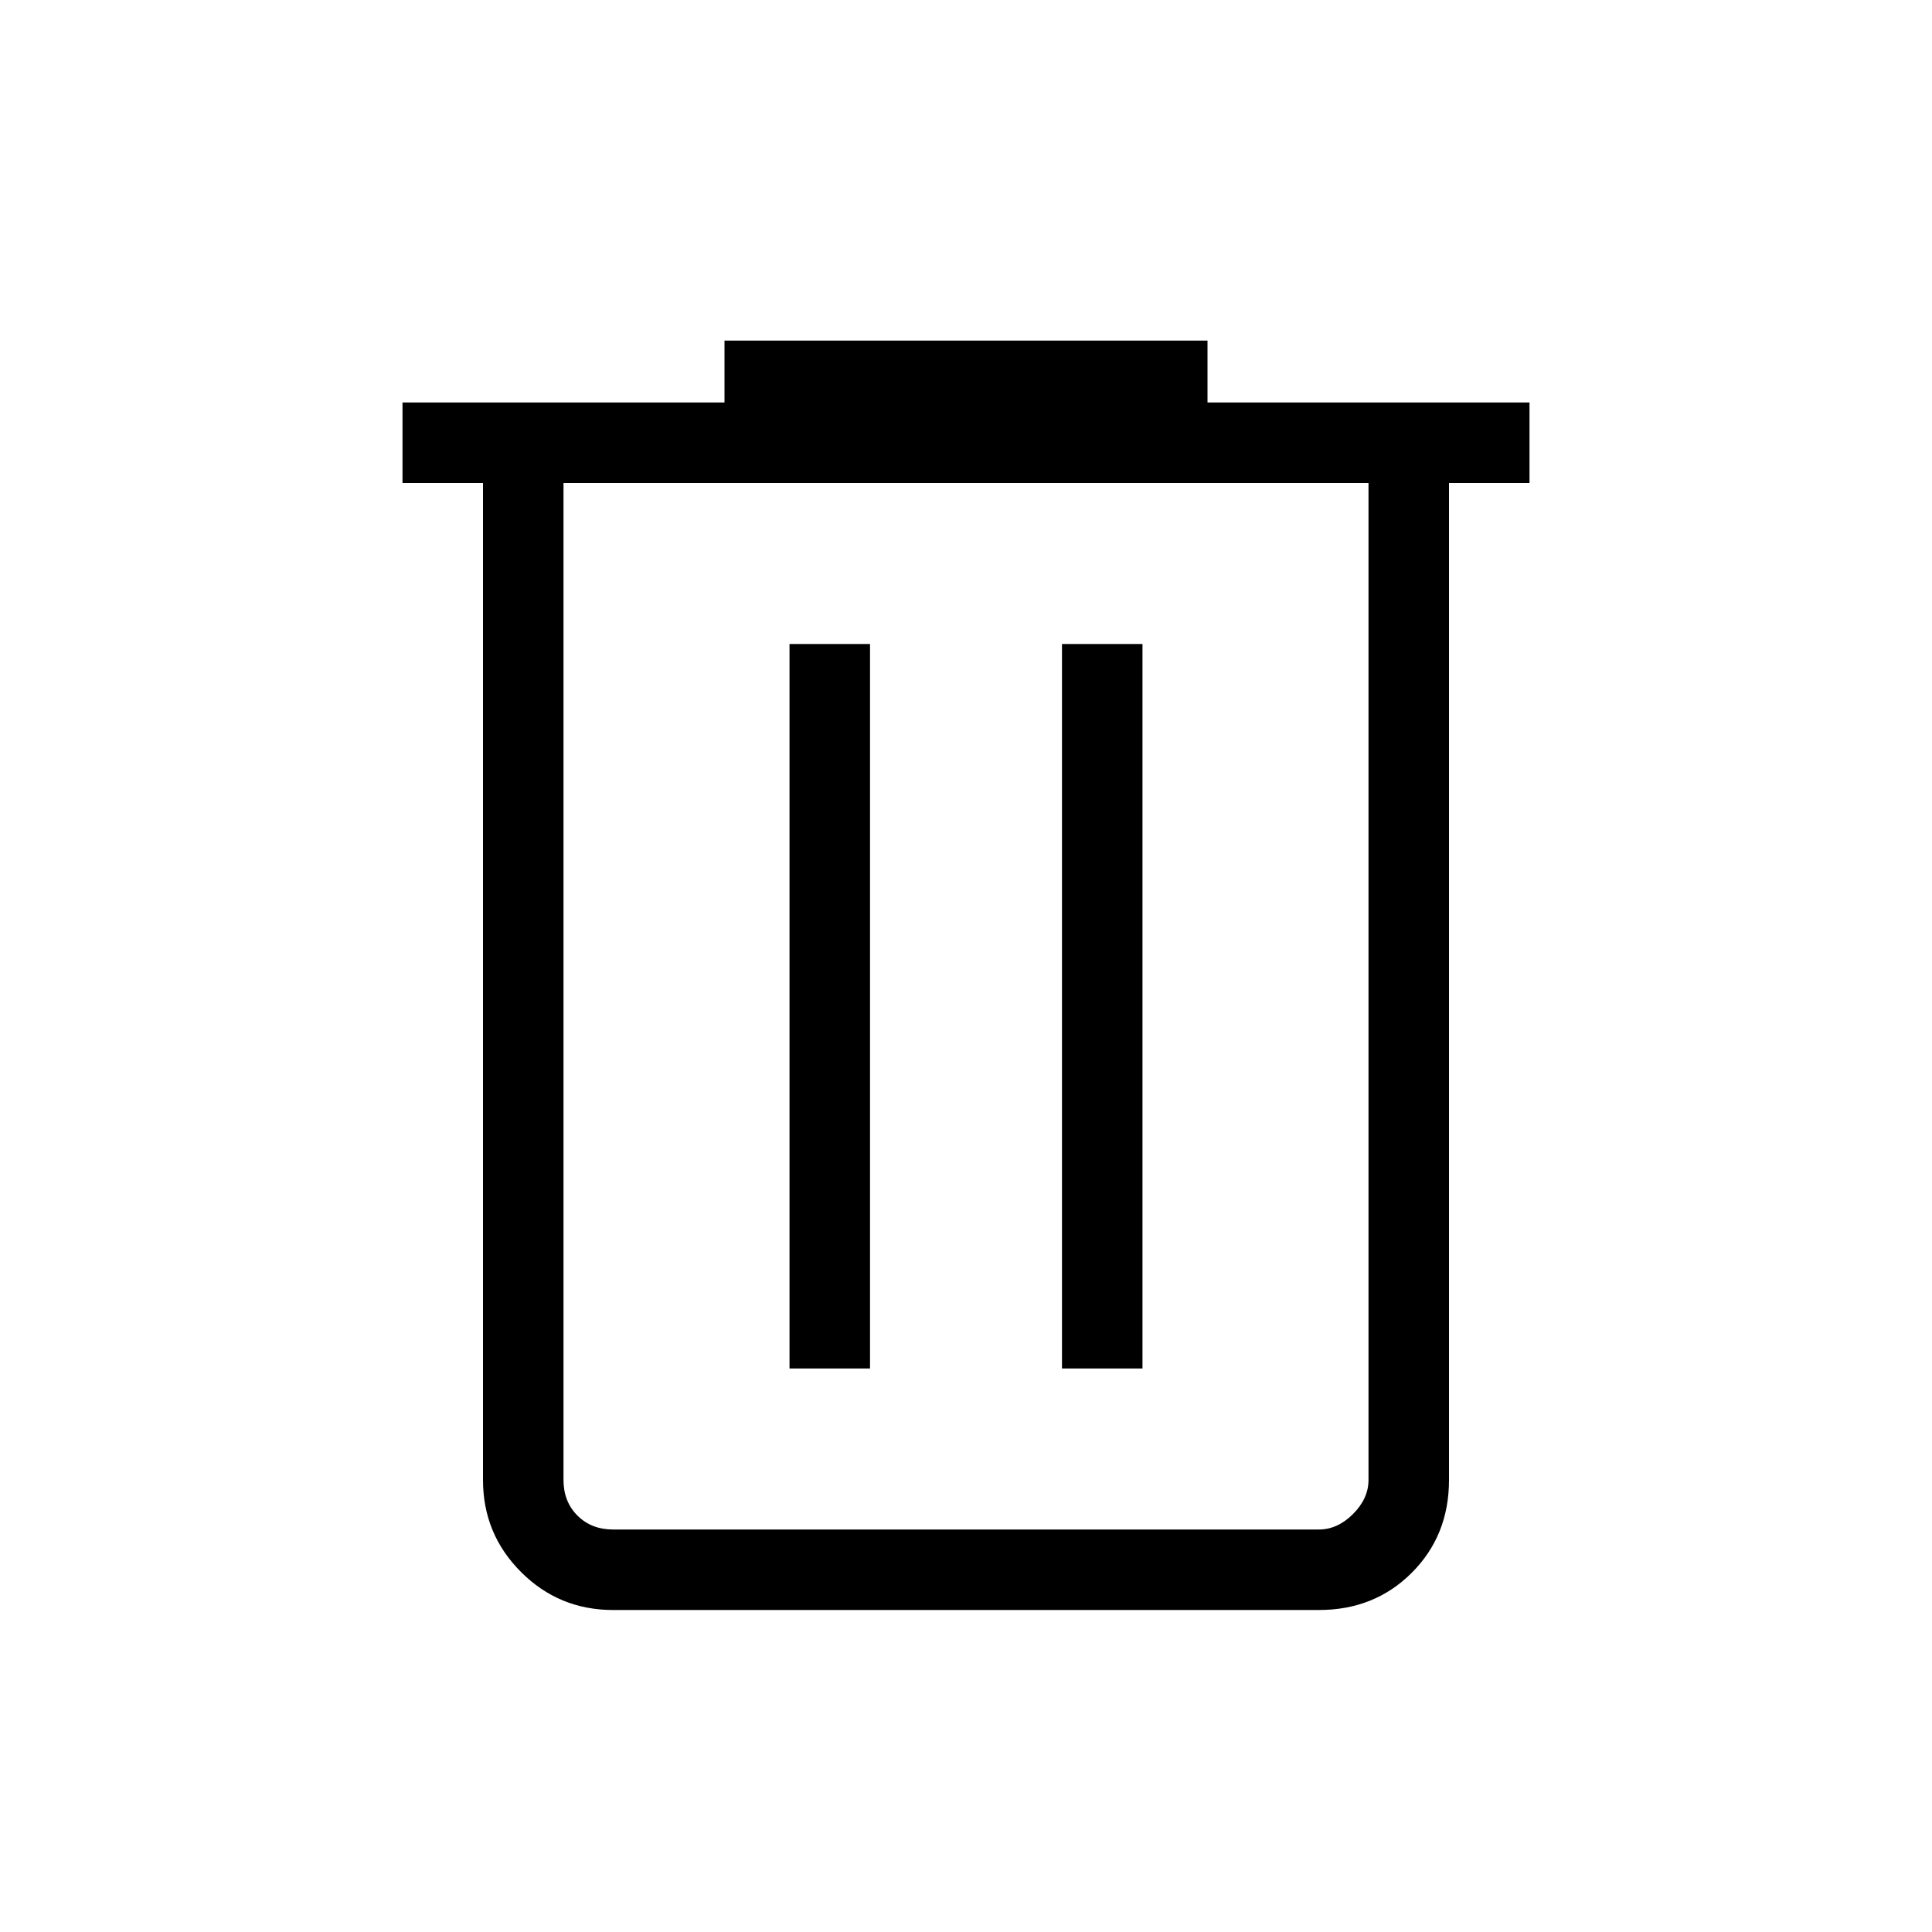
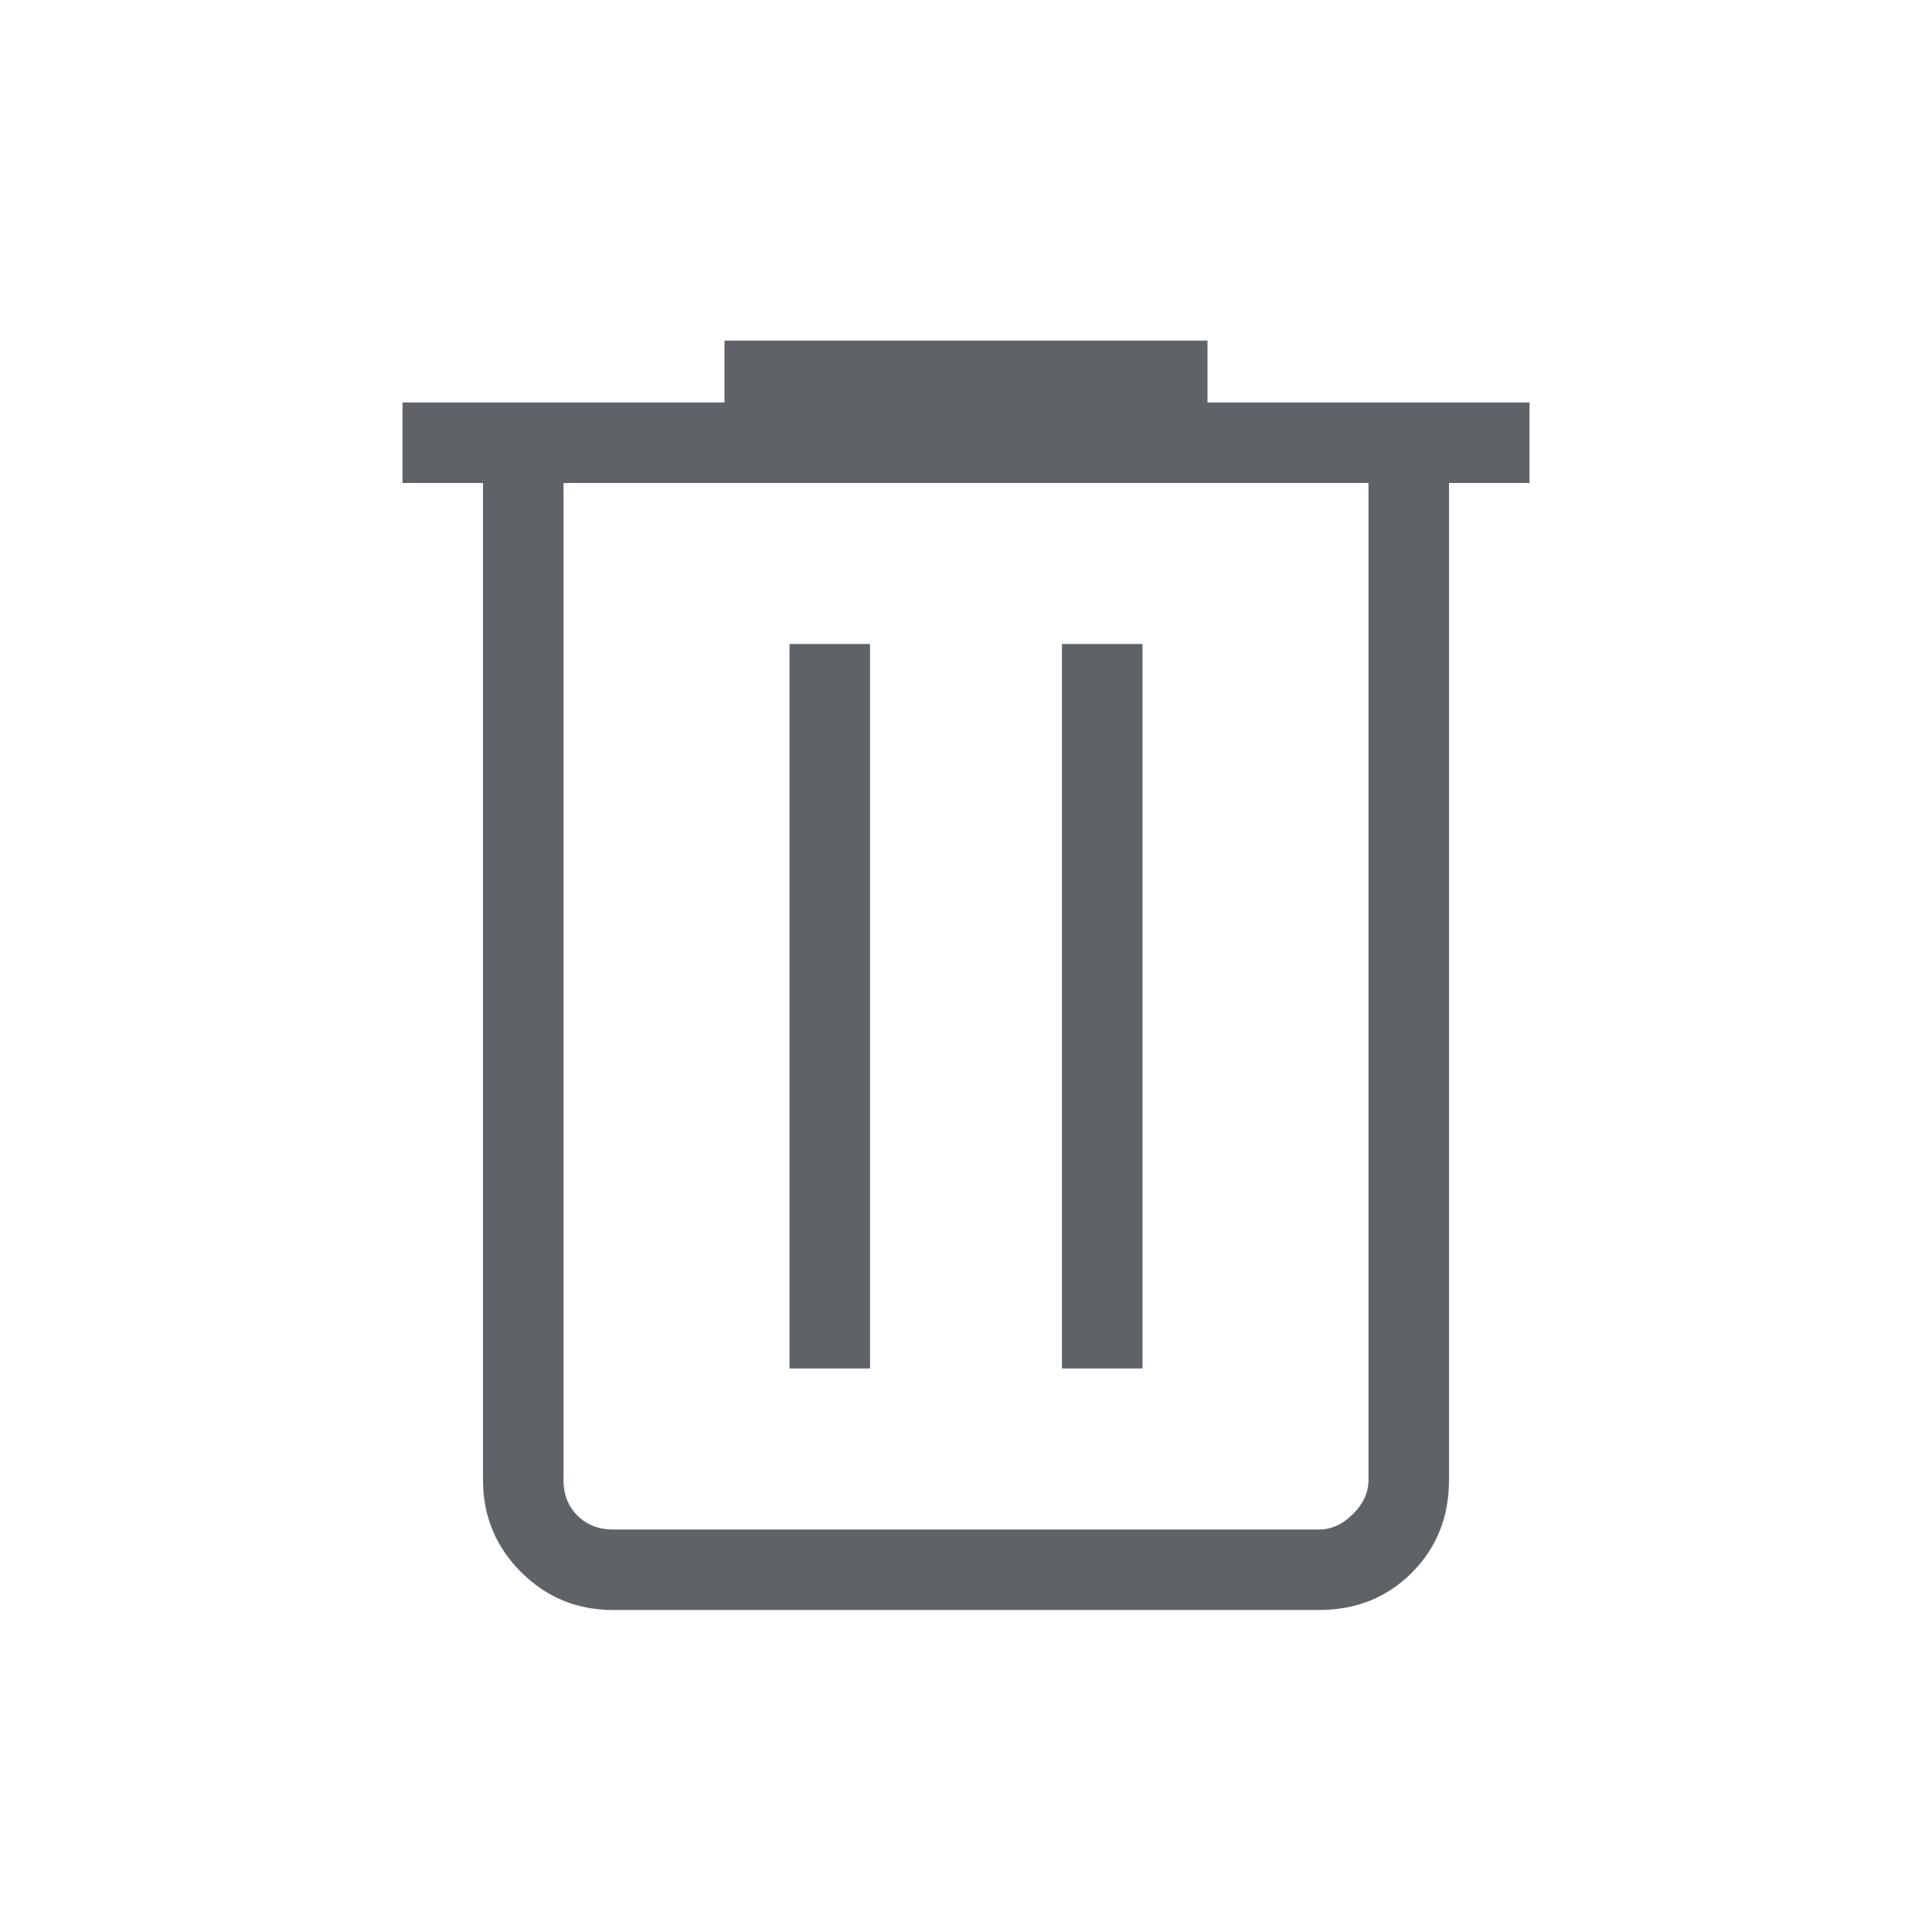
- <svg xmlns="http://www.w3.org/2000/svg" height="current" viewBox="0 96 960 960" width="current" fill="current">
-   <path d="M304.615 896q-26.846 0-45.731-18.884Q240 858.231 240 831.385V336h-40v-40h160v-30.77h240V296h160v40h-40v495.385Q720 859 701.5 877.5 683 896 655.385 896h-350.77ZM680 336H280v495.385q0 10.769 6.923 17.692T304.615 856h350.77q9.23 0 16.923-7.692Q680 840.615 680 831.385V336ZM392.307 776h40.001V416h-40.001v360Zm135.385 0h40.001V416h-40.001v360ZM280 336v520-520Z" />
+ <svg xmlns="http://www.w3.org/2000/svg" height="24px" viewBox="0 -960 960 960" width="24px" fill="#5f6368">
+   <path d="M304.62-160q-26.85 0-45.74-18.88Q240-197.77 240-224.62V-720h-40v-40h160v-30.77h240V-760h160v40h-40v495.38q0 27.62-18.5 46.12Q683-160 655.38-160H304.62ZM680-720H280v495.38q0 10.77 6.92 17.7 6.93 6.92 17.7 6.92h350.76q9.24 0 16.93-7.69 7.69-7.69 7.69-16.93V-720ZM392.31-280h40v-360h-40v360Zm135.38 0h40v-360h-40v360ZM280-720v520-520Z" />
</svg>
